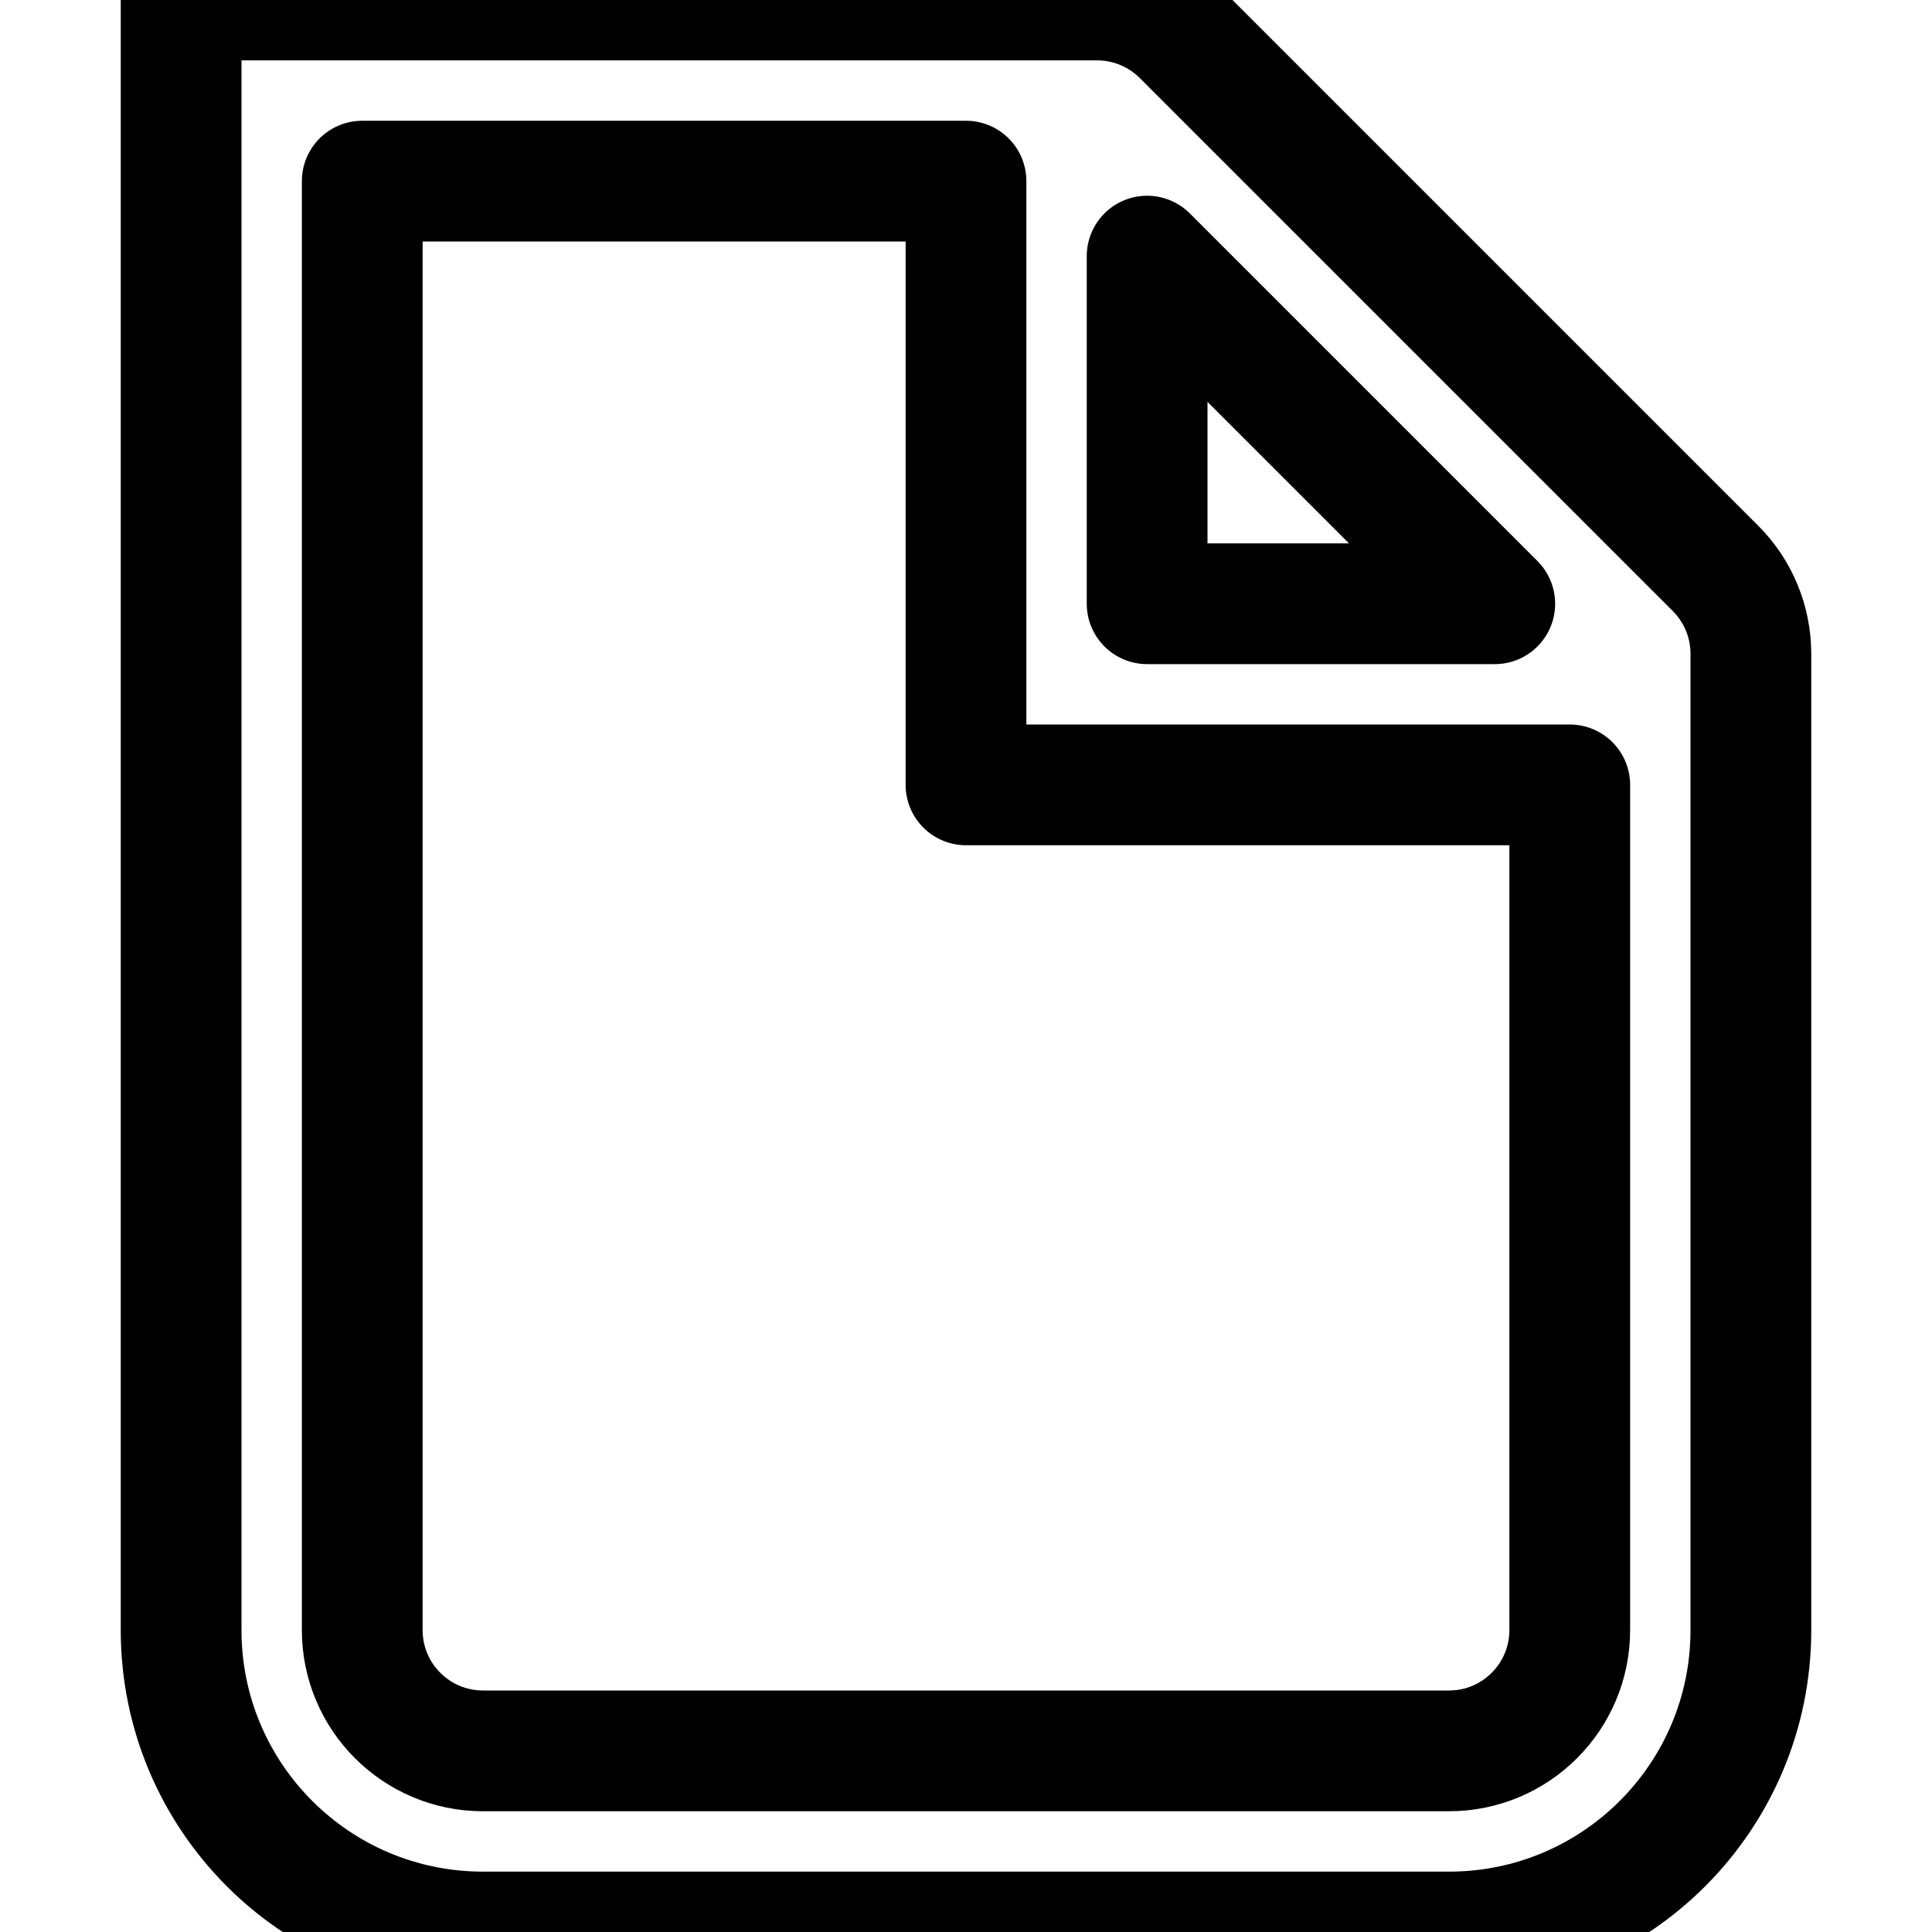
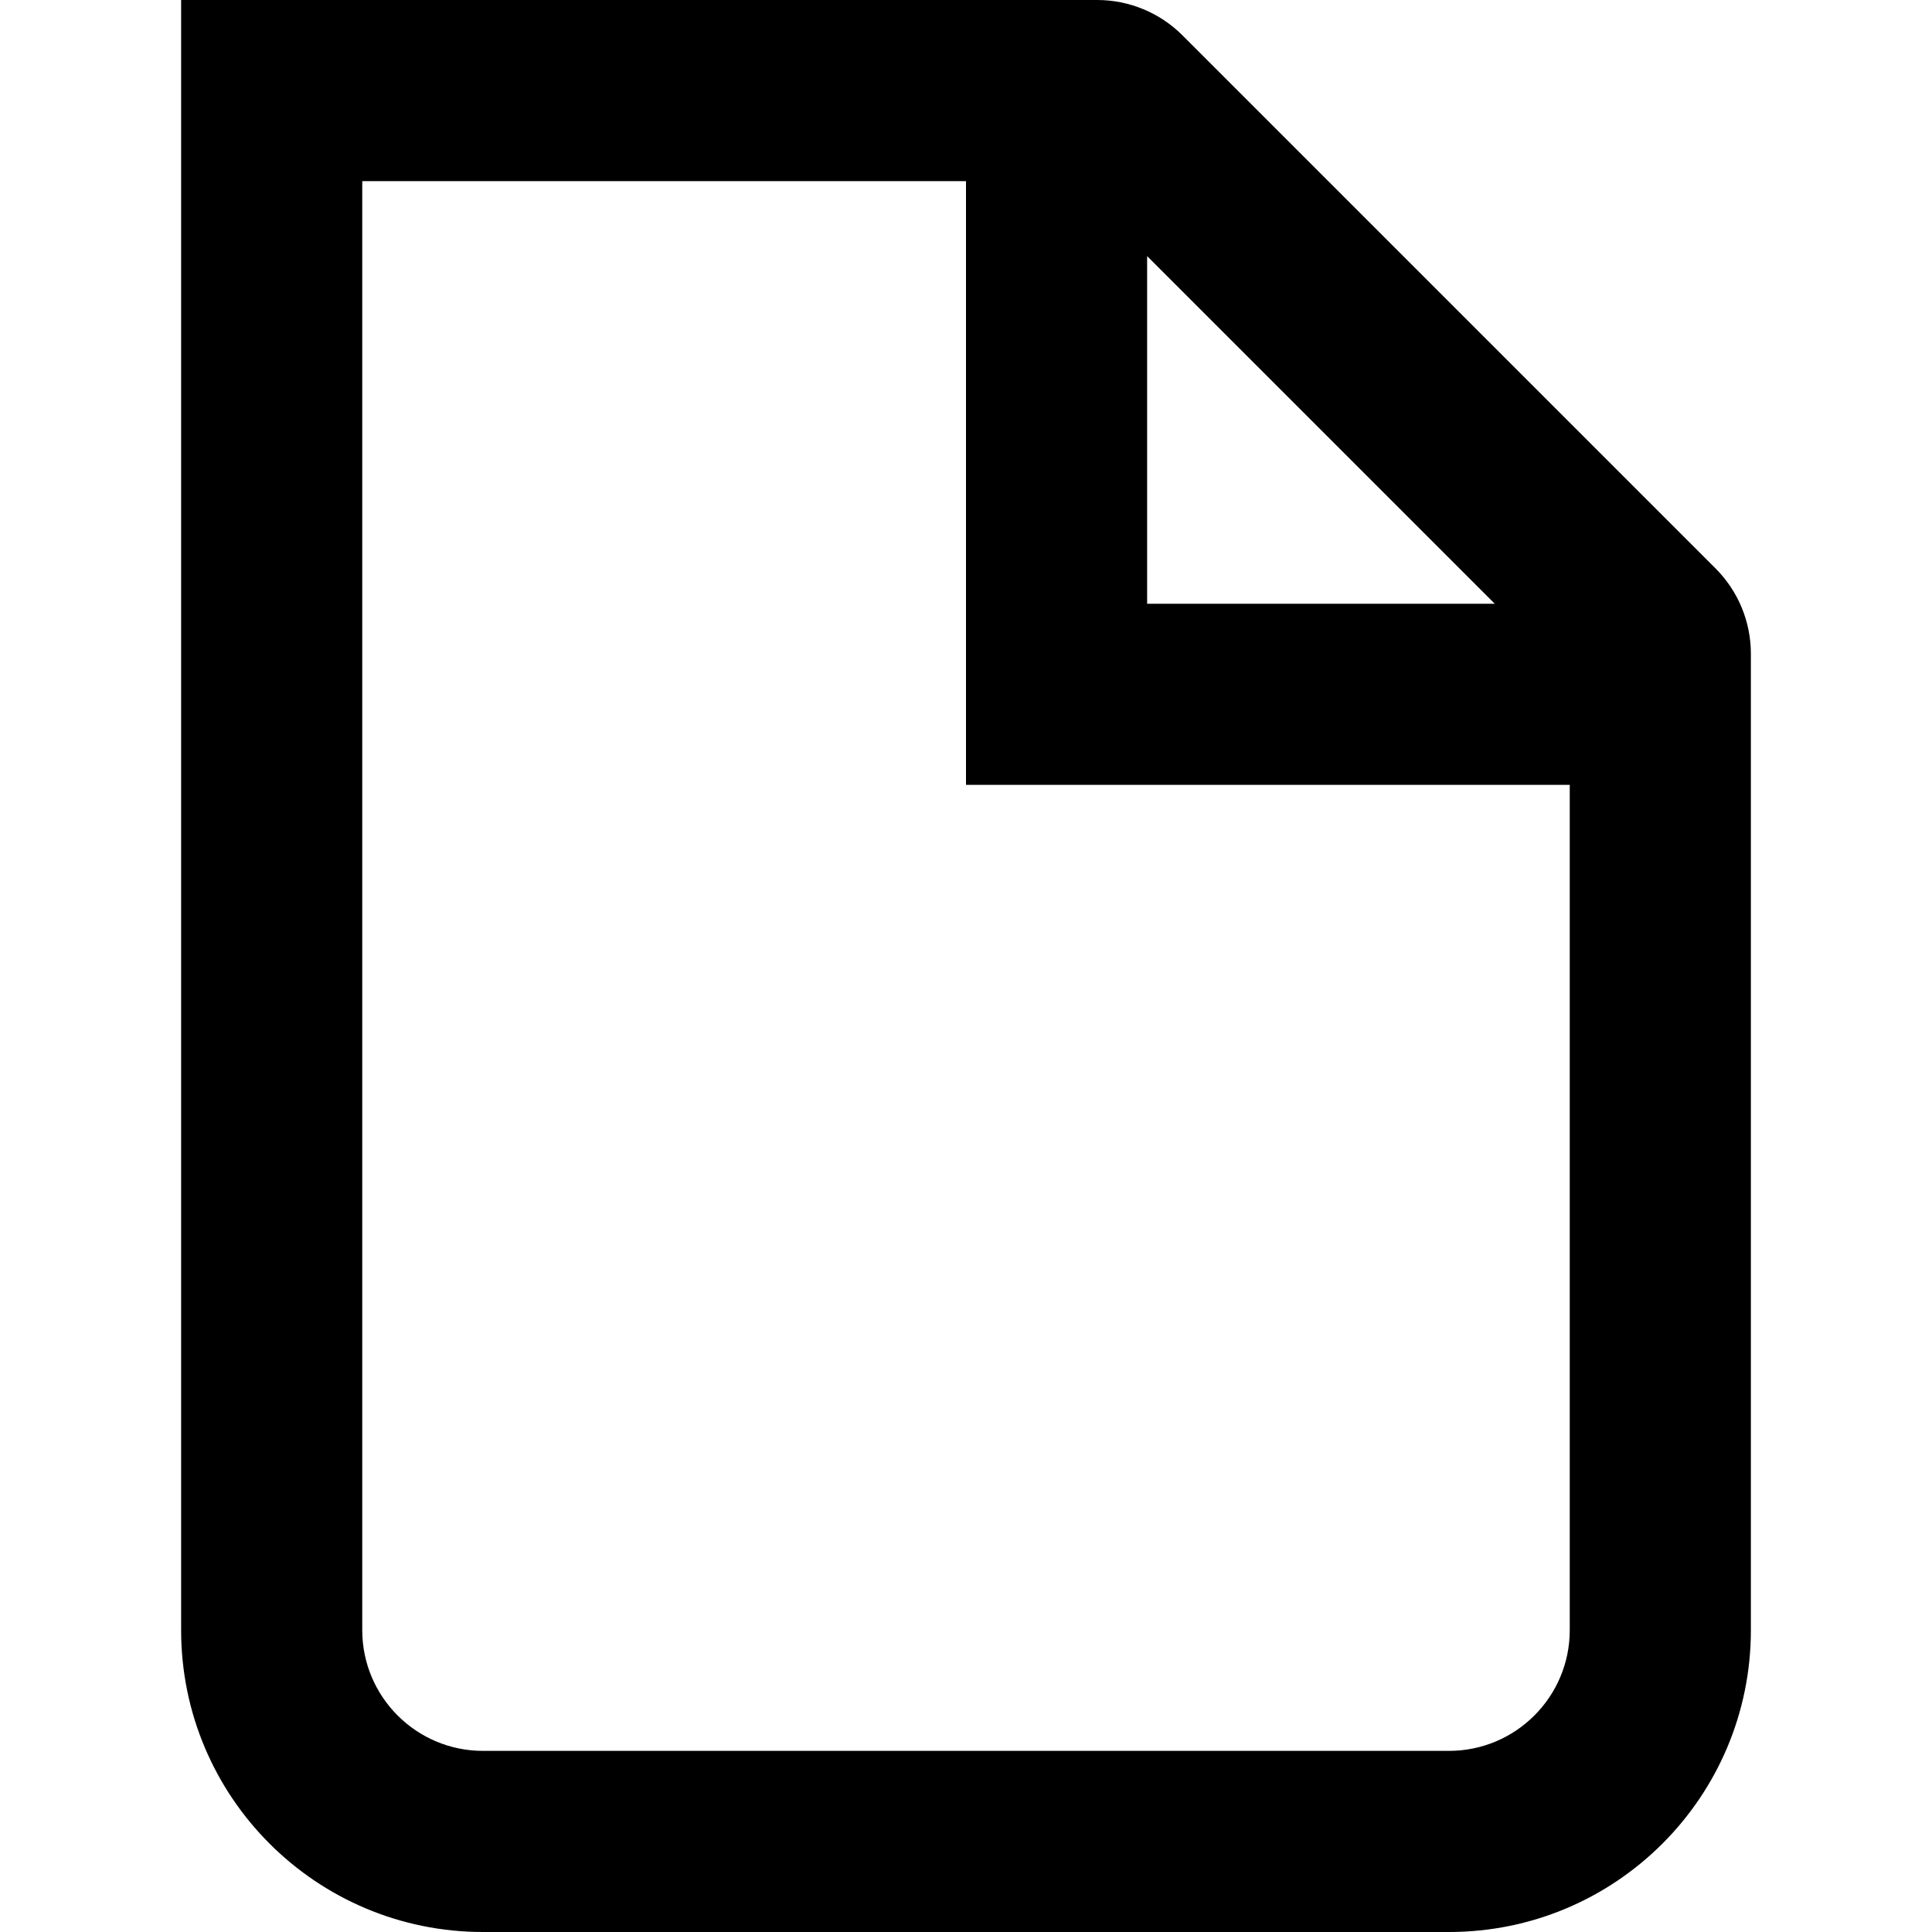
- <svg xmlns="http://www.w3.org/2000/svg" width="16" height="16" viewBox="0 0 16 16" fill="none" stroke="currentColor" stroke-linejoin="round">
-   <path d="M14.5 6.5V13.5C14.5 14.881 13.381 16 12 16H4C2.619 16 1.5 14.881 1.5 13.5V1.5V0H3H8H9.086C9.351 0 9.605 0.105 9.793 0.293L14.207 4.707C14.395 4.895 14.5 5.149 14.5 5.414V6.5ZM13 6.5V13.5C13 14.052 12.552 14.5 12 14.5H4C3.448 14.5 3 14.052 3 13.5V1.5H8V5V6.5H9.5H13ZM9.5 2.121V5H12.379L9.5 2.121Z" />
+ <svg height="16" stroke-linejoin="round" viewBox="0 0 16 16" width="16">
+   <path fill-rule="evenodd" clip-rule="evenodd" d="M14.5 6.5V13.5C14.5 14.881 13.381 16 12 16H4C2.619 16 1.5 14.881 1.5 13.5V1.5V0H3H8H9.086C9.351 0 9.605 0.105 9.793 0.293L14.207 4.707C14.395 4.895 14.5 5.149 14.5 5.414V6.5ZM13 6.5V13.5C13 14.052 12.552 14.5 12 14.5H4C3.448 14.5 3 14.052 3 13.5V1.5H8V5V6.5H9.5H13ZM9.5 2.121V5H12.379L9.5 2.121Z" fill="currentColor" />
</svg>
